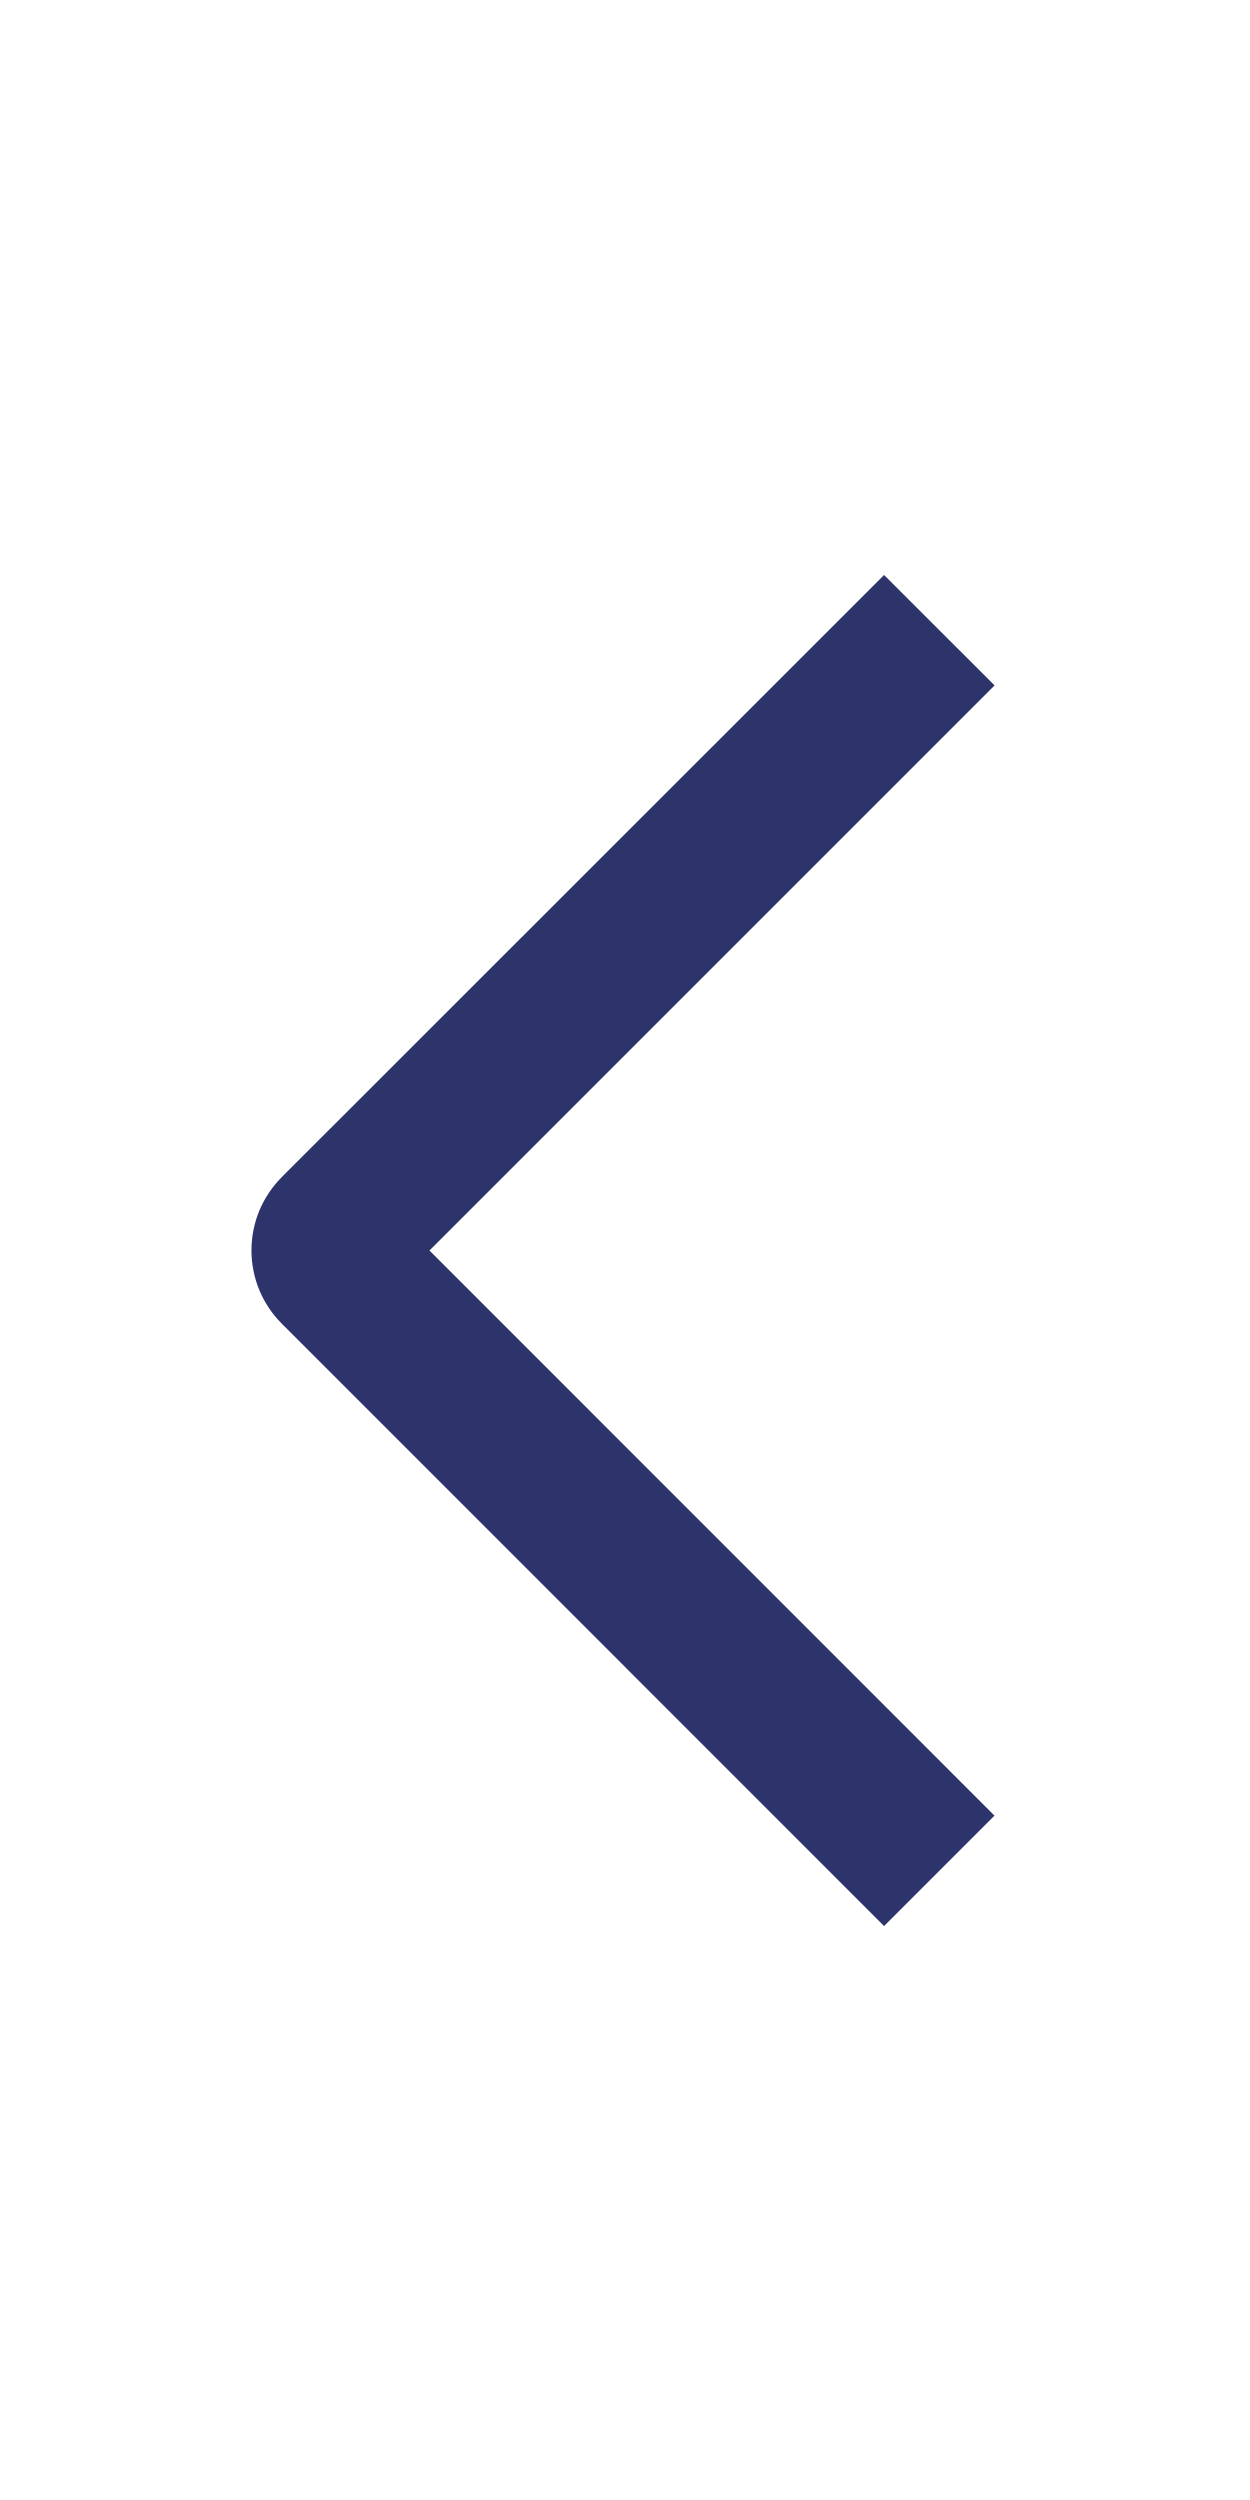
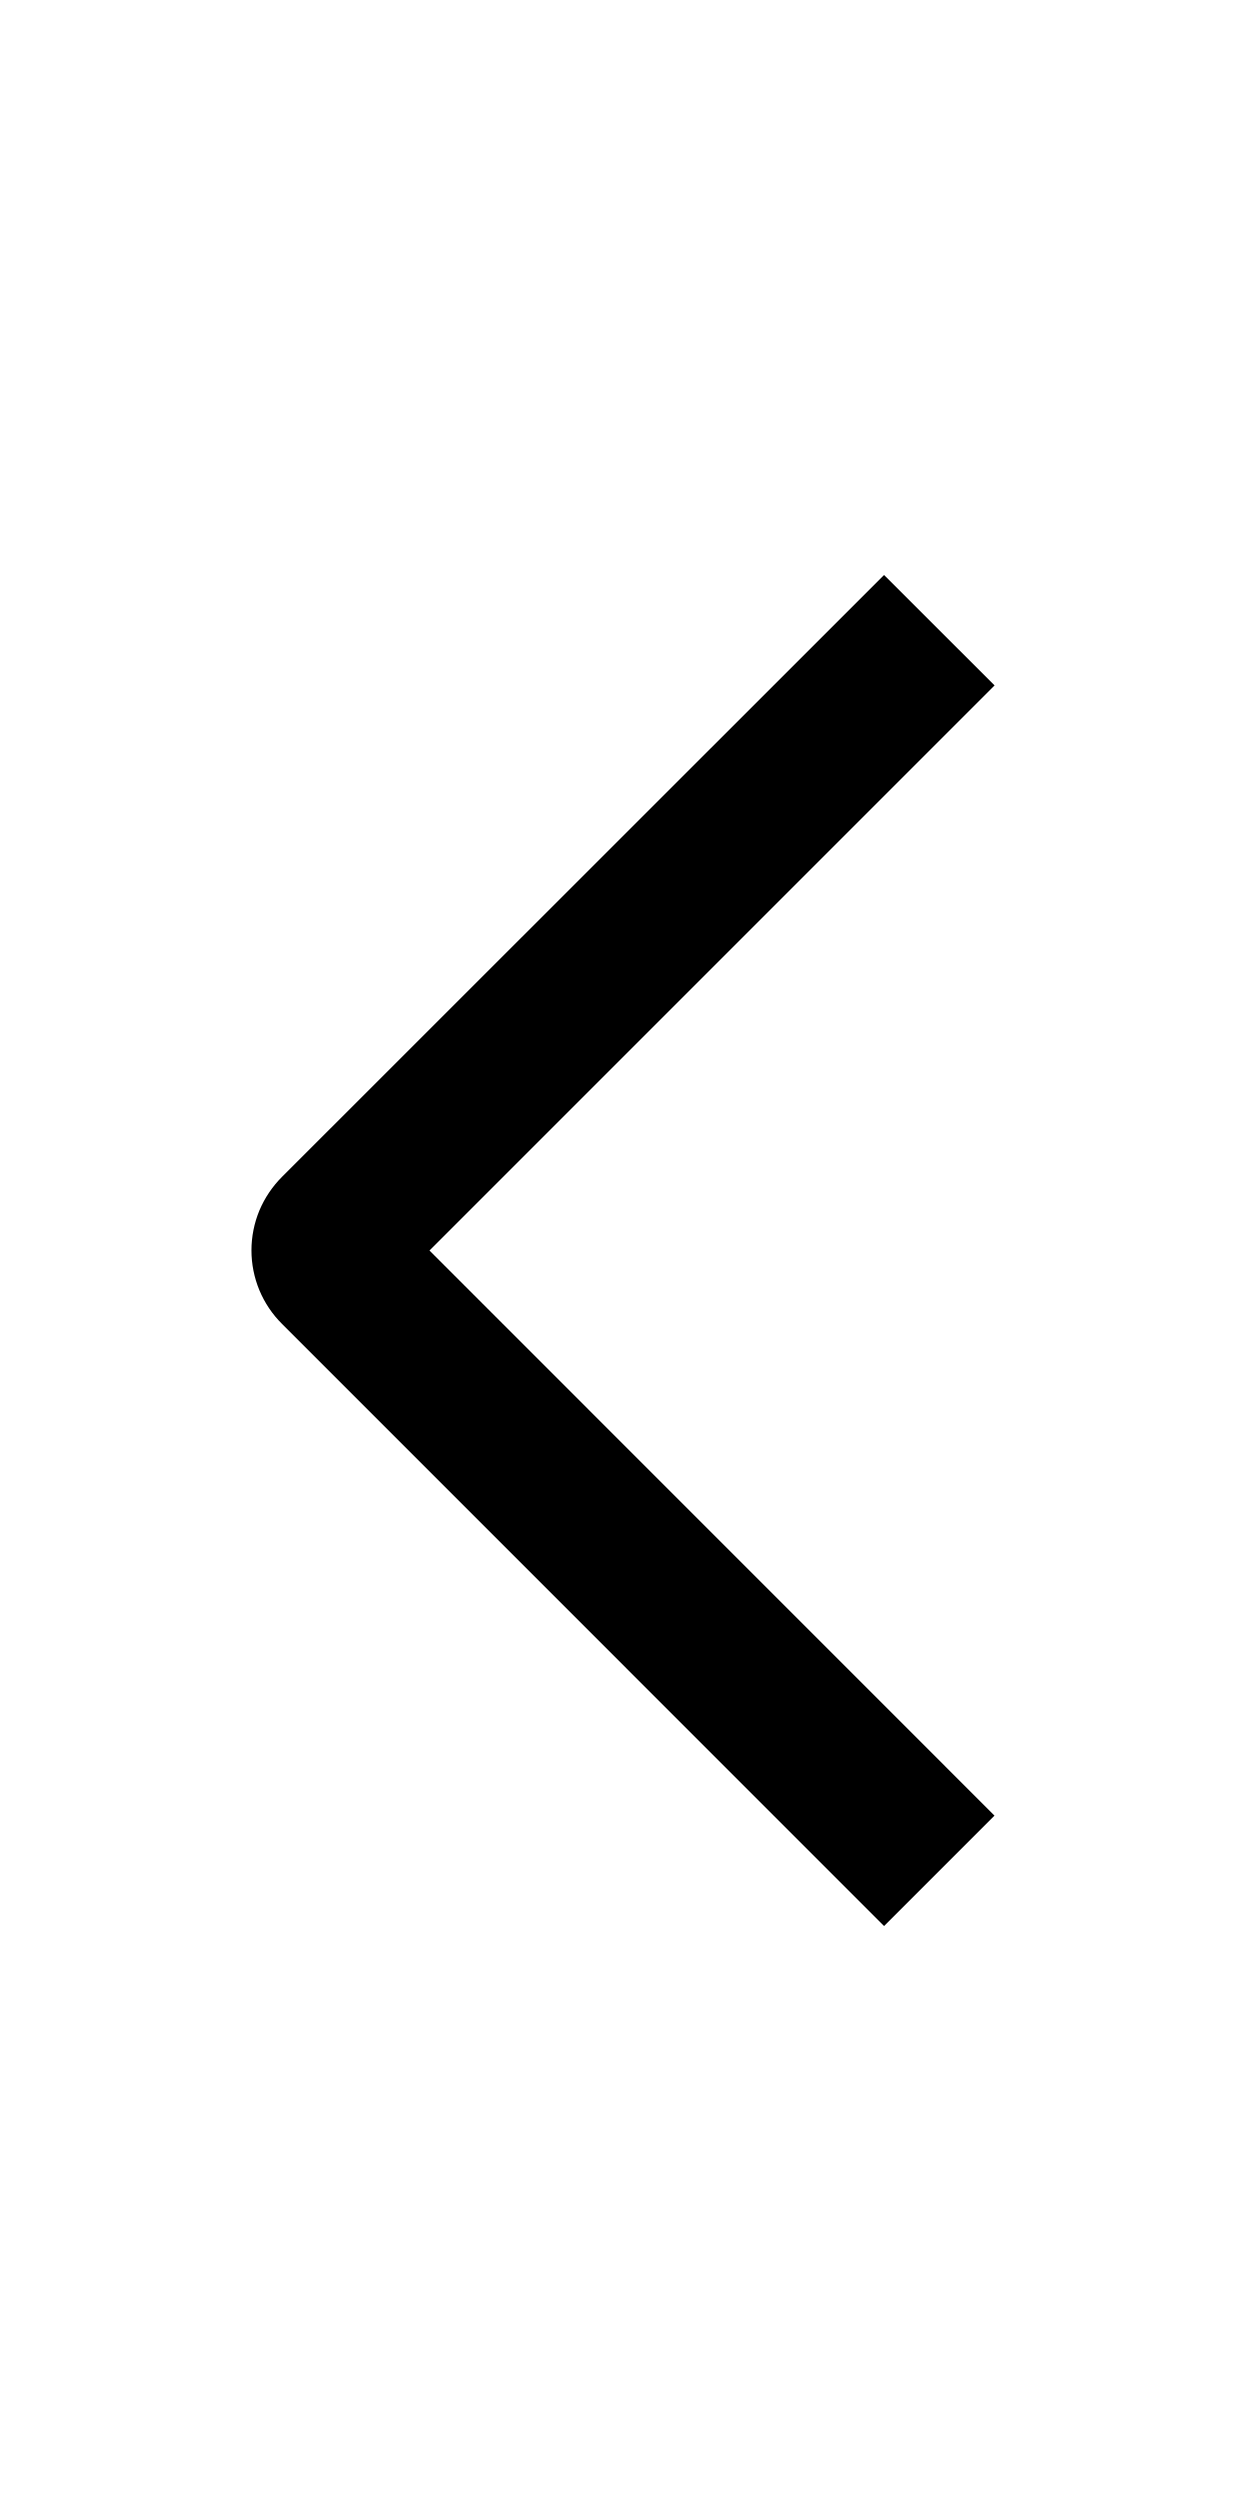
- <svg xmlns="http://www.w3.org/2000/svg" width="12" height="24" viewBox="0 0 12 24" fill="none">
-   <path d="M9.548 6.58L8.487 5.52L2.708 11.297C2.615 11.39 2.541 11.5 2.49 11.621C2.44 11.742 2.414 11.872 2.414 12.004C2.414 12.135 2.44 12.265 2.49 12.386C2.541 12.508 2.615 12.618 2.708 12.71L8.487 18.49L9.547 17.43L4.123 12.005L9.548 6.58Z" fill="#2D336B" />
+ <svg xmlns="http://www.w3.org/2000/svg" width="12" height="24" viewBox="0 0 12 24" fill="currentColor">
+   <path class="arrow-path" d="M9.548 6.58L8.487 5.52L2.708 11.297C2.615 11.39 2.541 11.5 2.49 11.621C2.44 11.742 2.414 11.872 2.414 12.004C2.414 12.135 2.44 12.265 2.49 12.386C2.541 12.508 2.615 12.618 2.708 12.71L8.487 18.49L9.547 17.43L4.123 12.005L9.548 6.58Z" fill="currentColor" />
</svg>
